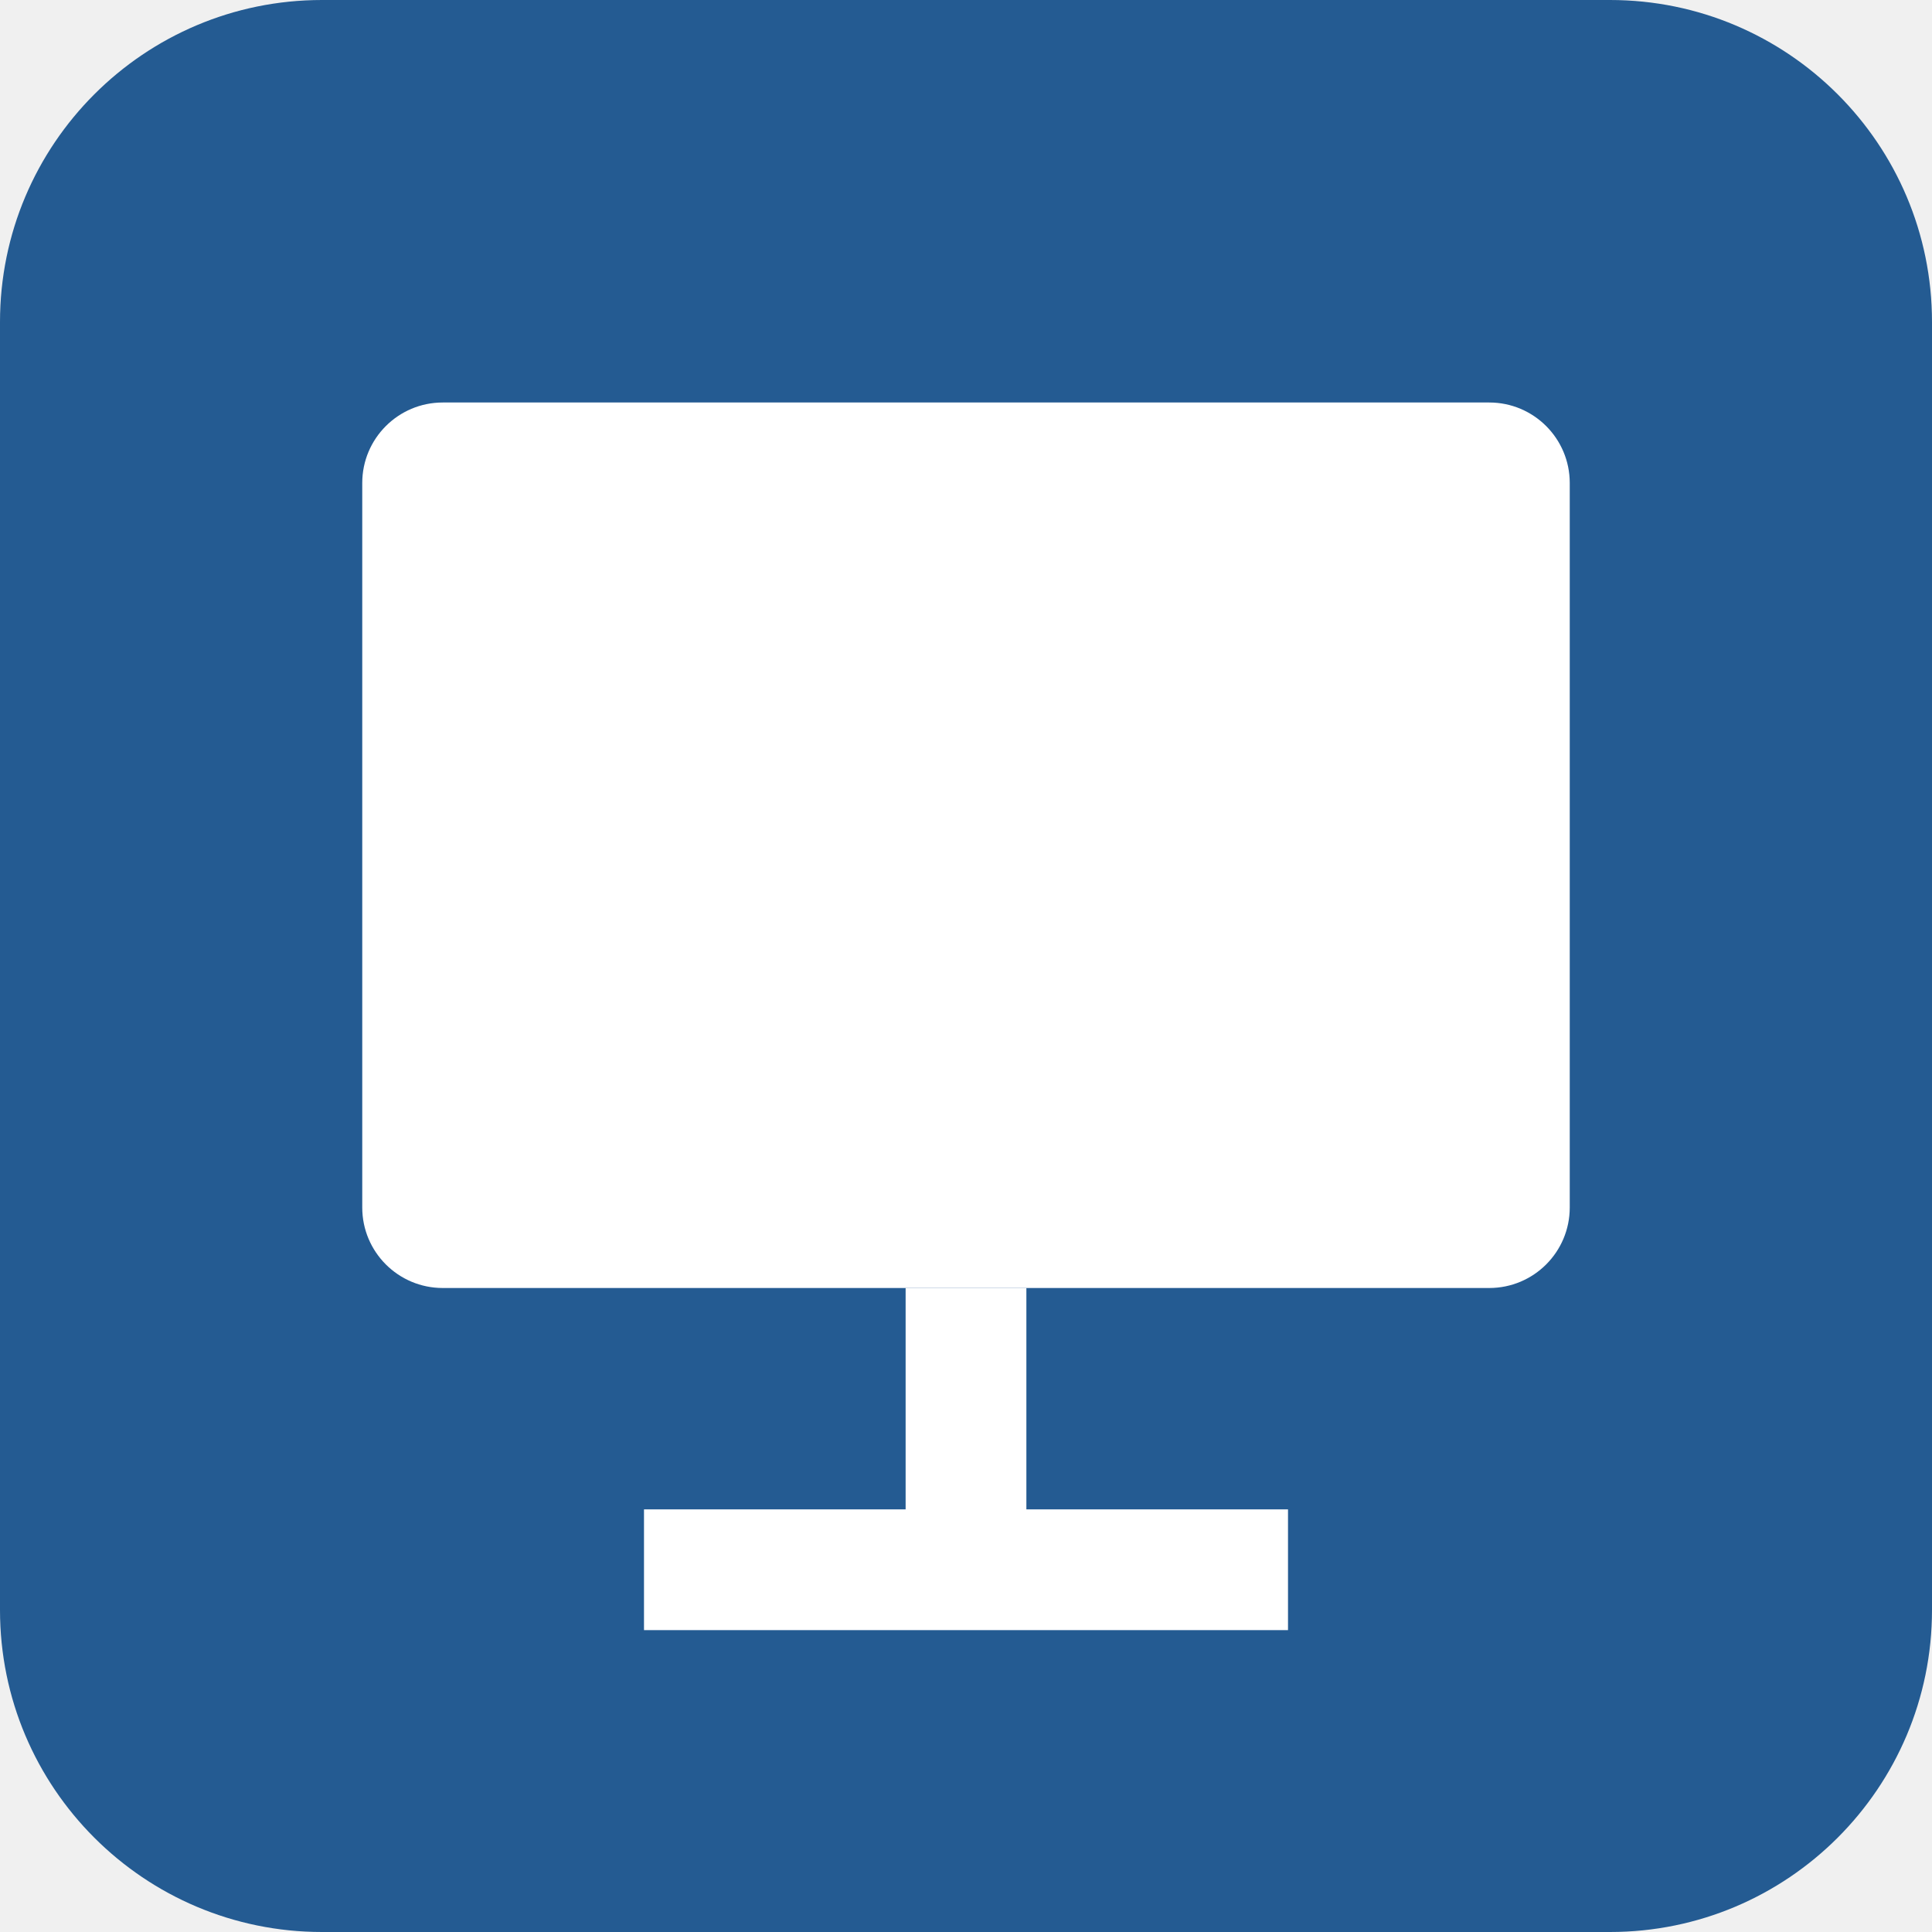
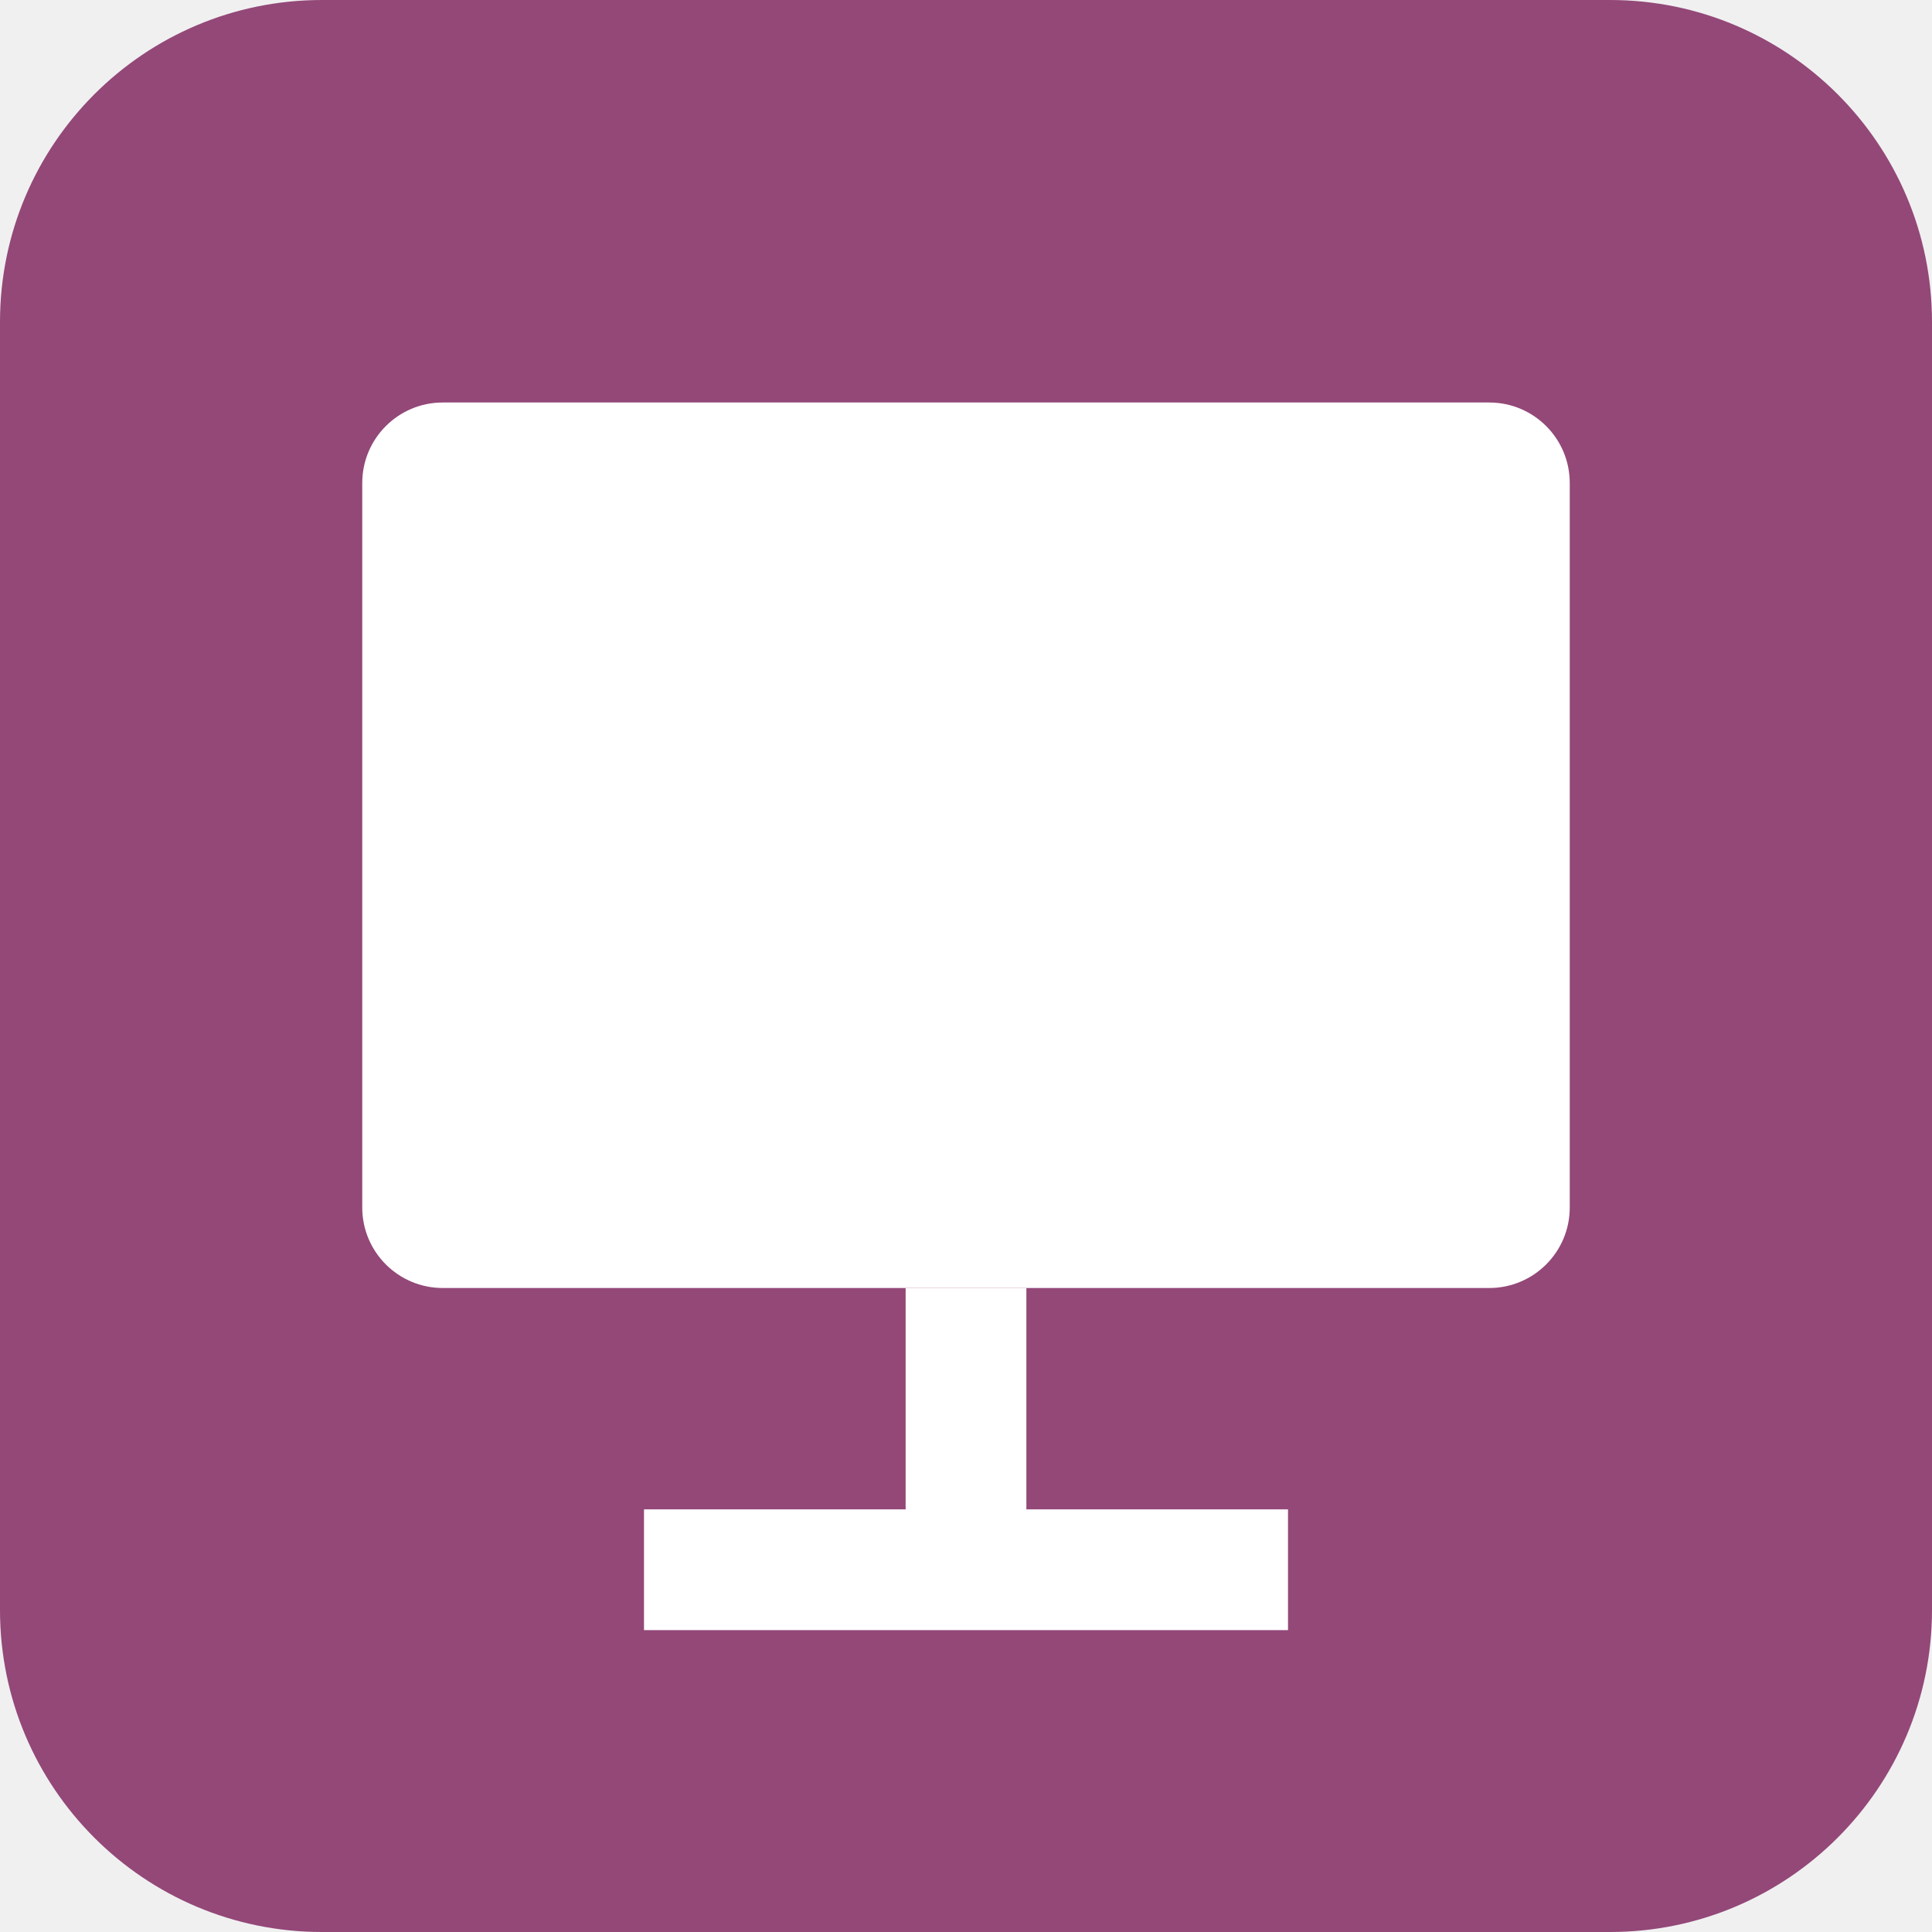
<svg xmlns="http://www.w3.org/2000/svg" viewBox="0 0 48 48">
-   <rect width="48" height="48" rx="8" fill="#245b92" />
+   <rect width="48" height="48" rx="8" fill="#934878" />
  <rect x="9" y="10" width="30" height="22" rx="2" fill="white" />
  <path d="M24 32v7m-8 0h16" stroke="white" stroke-width="3" />
</svg>
